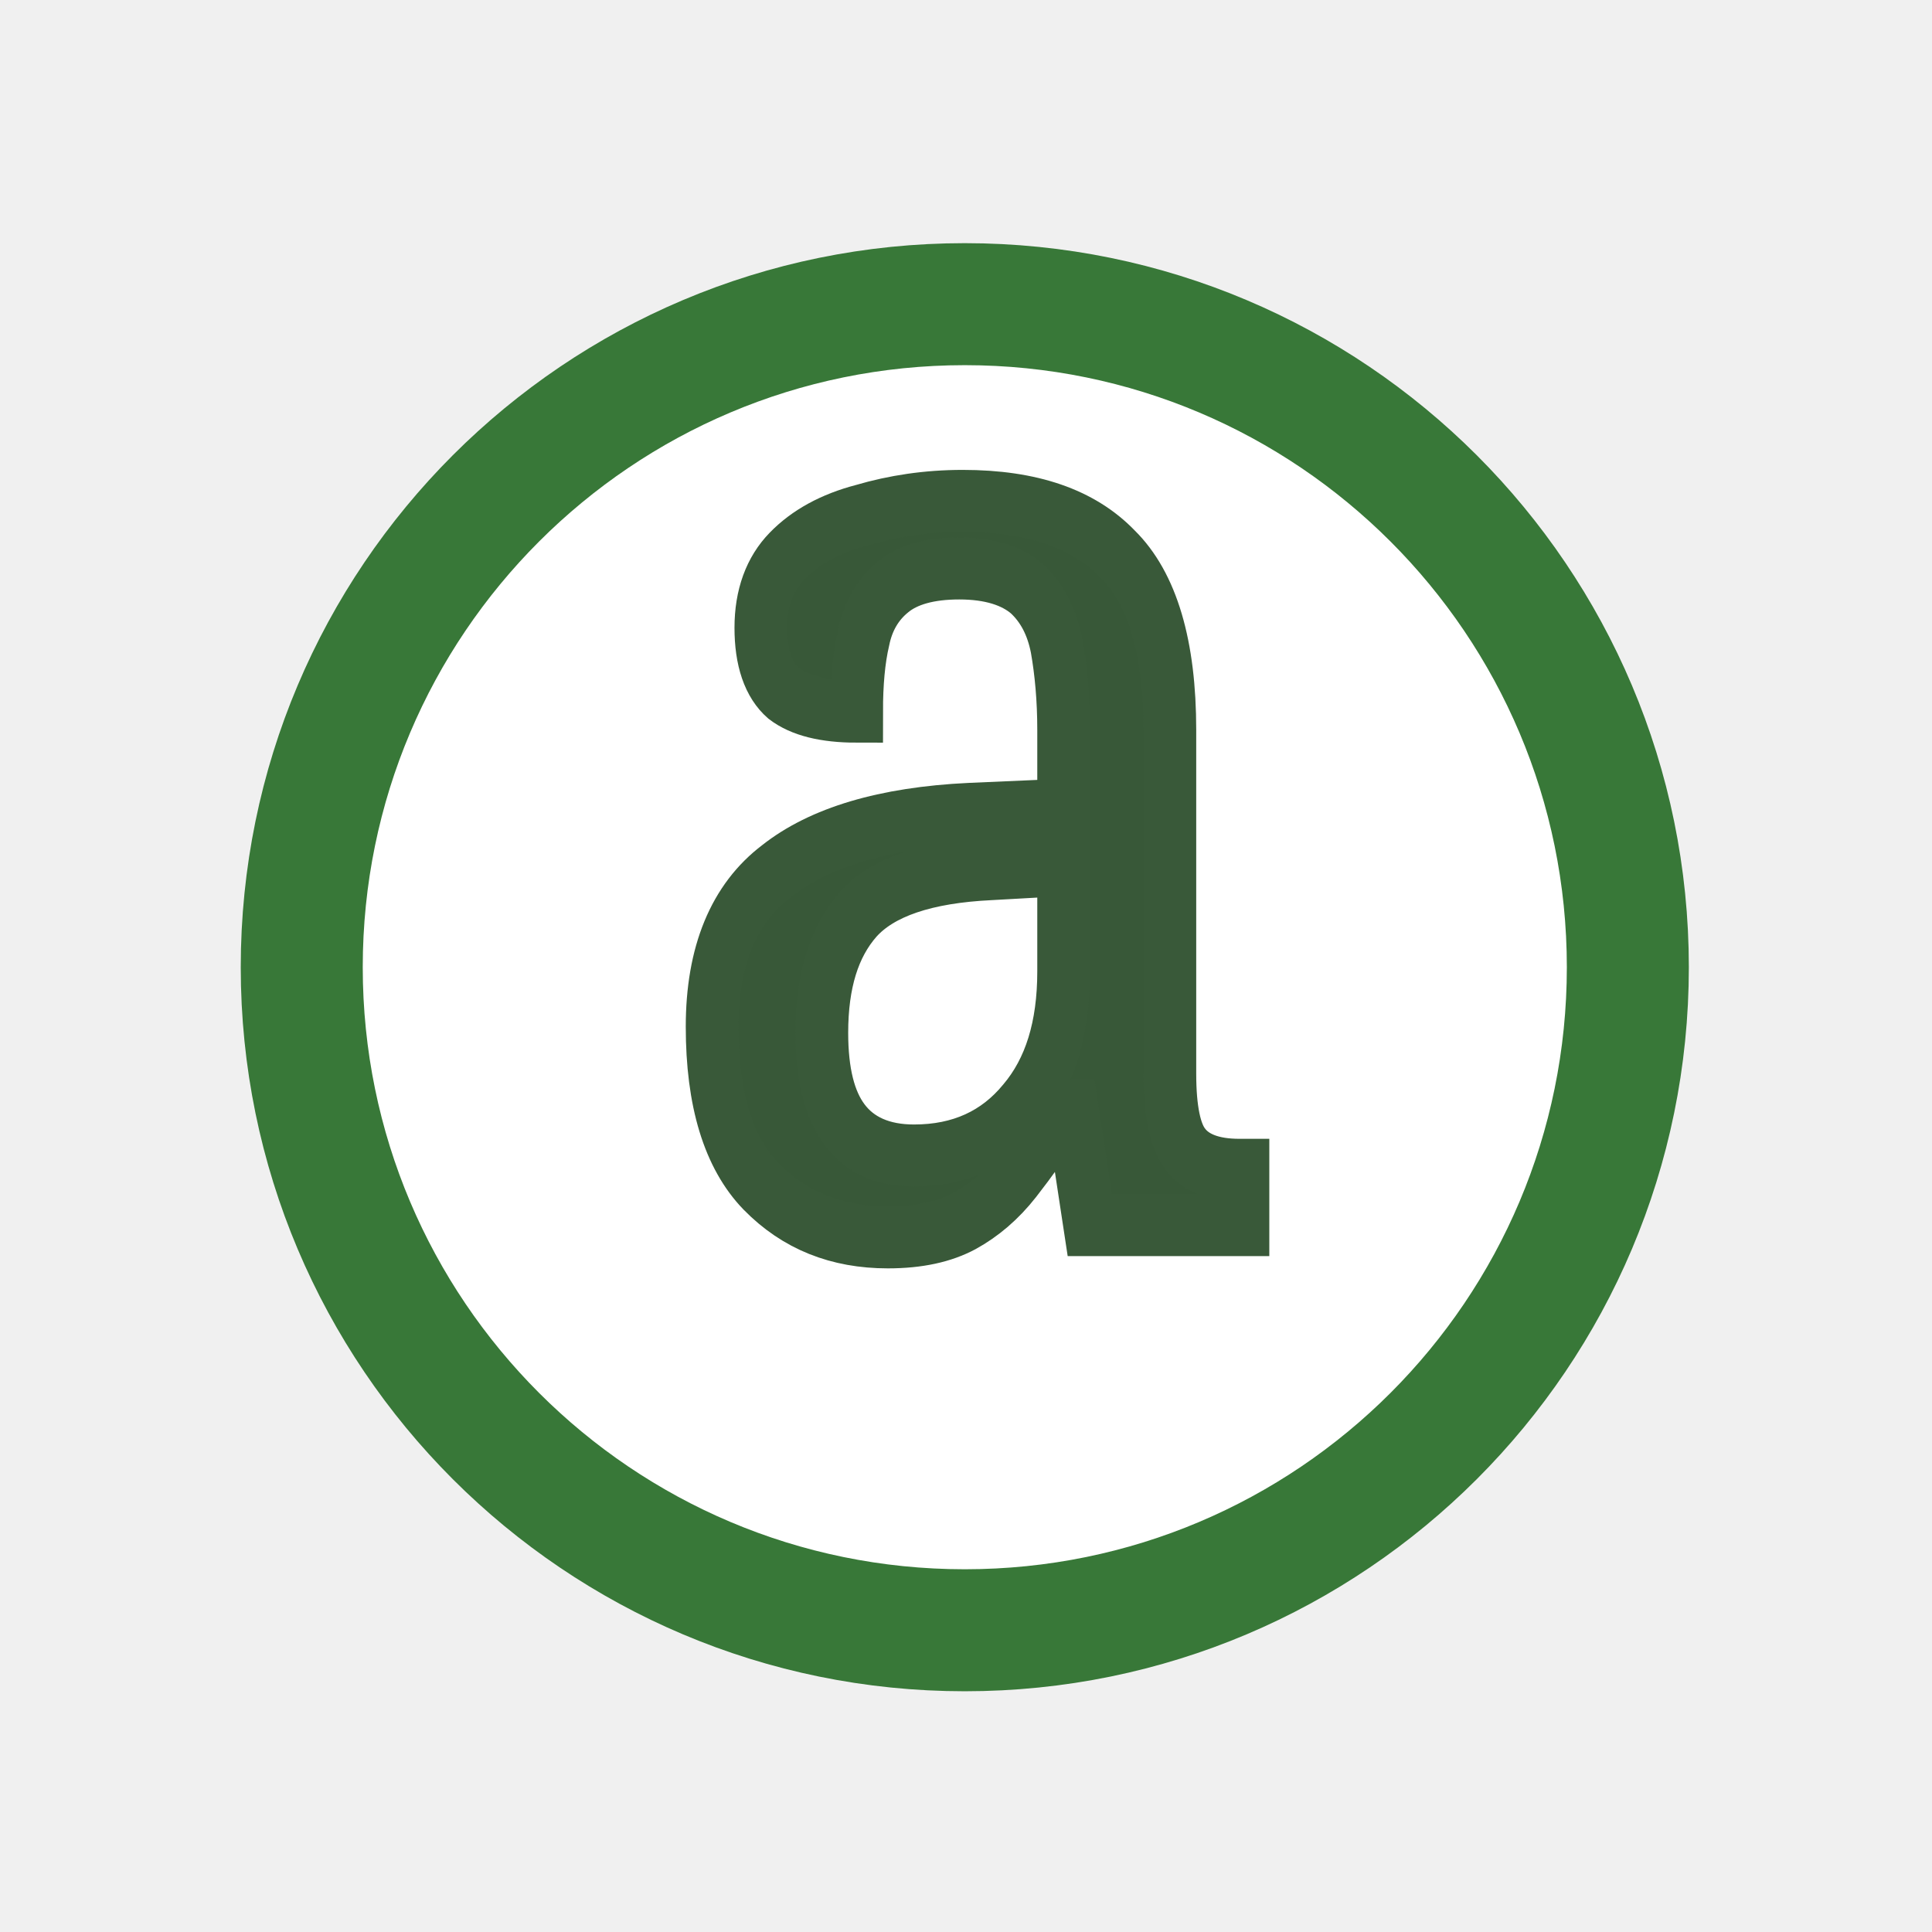
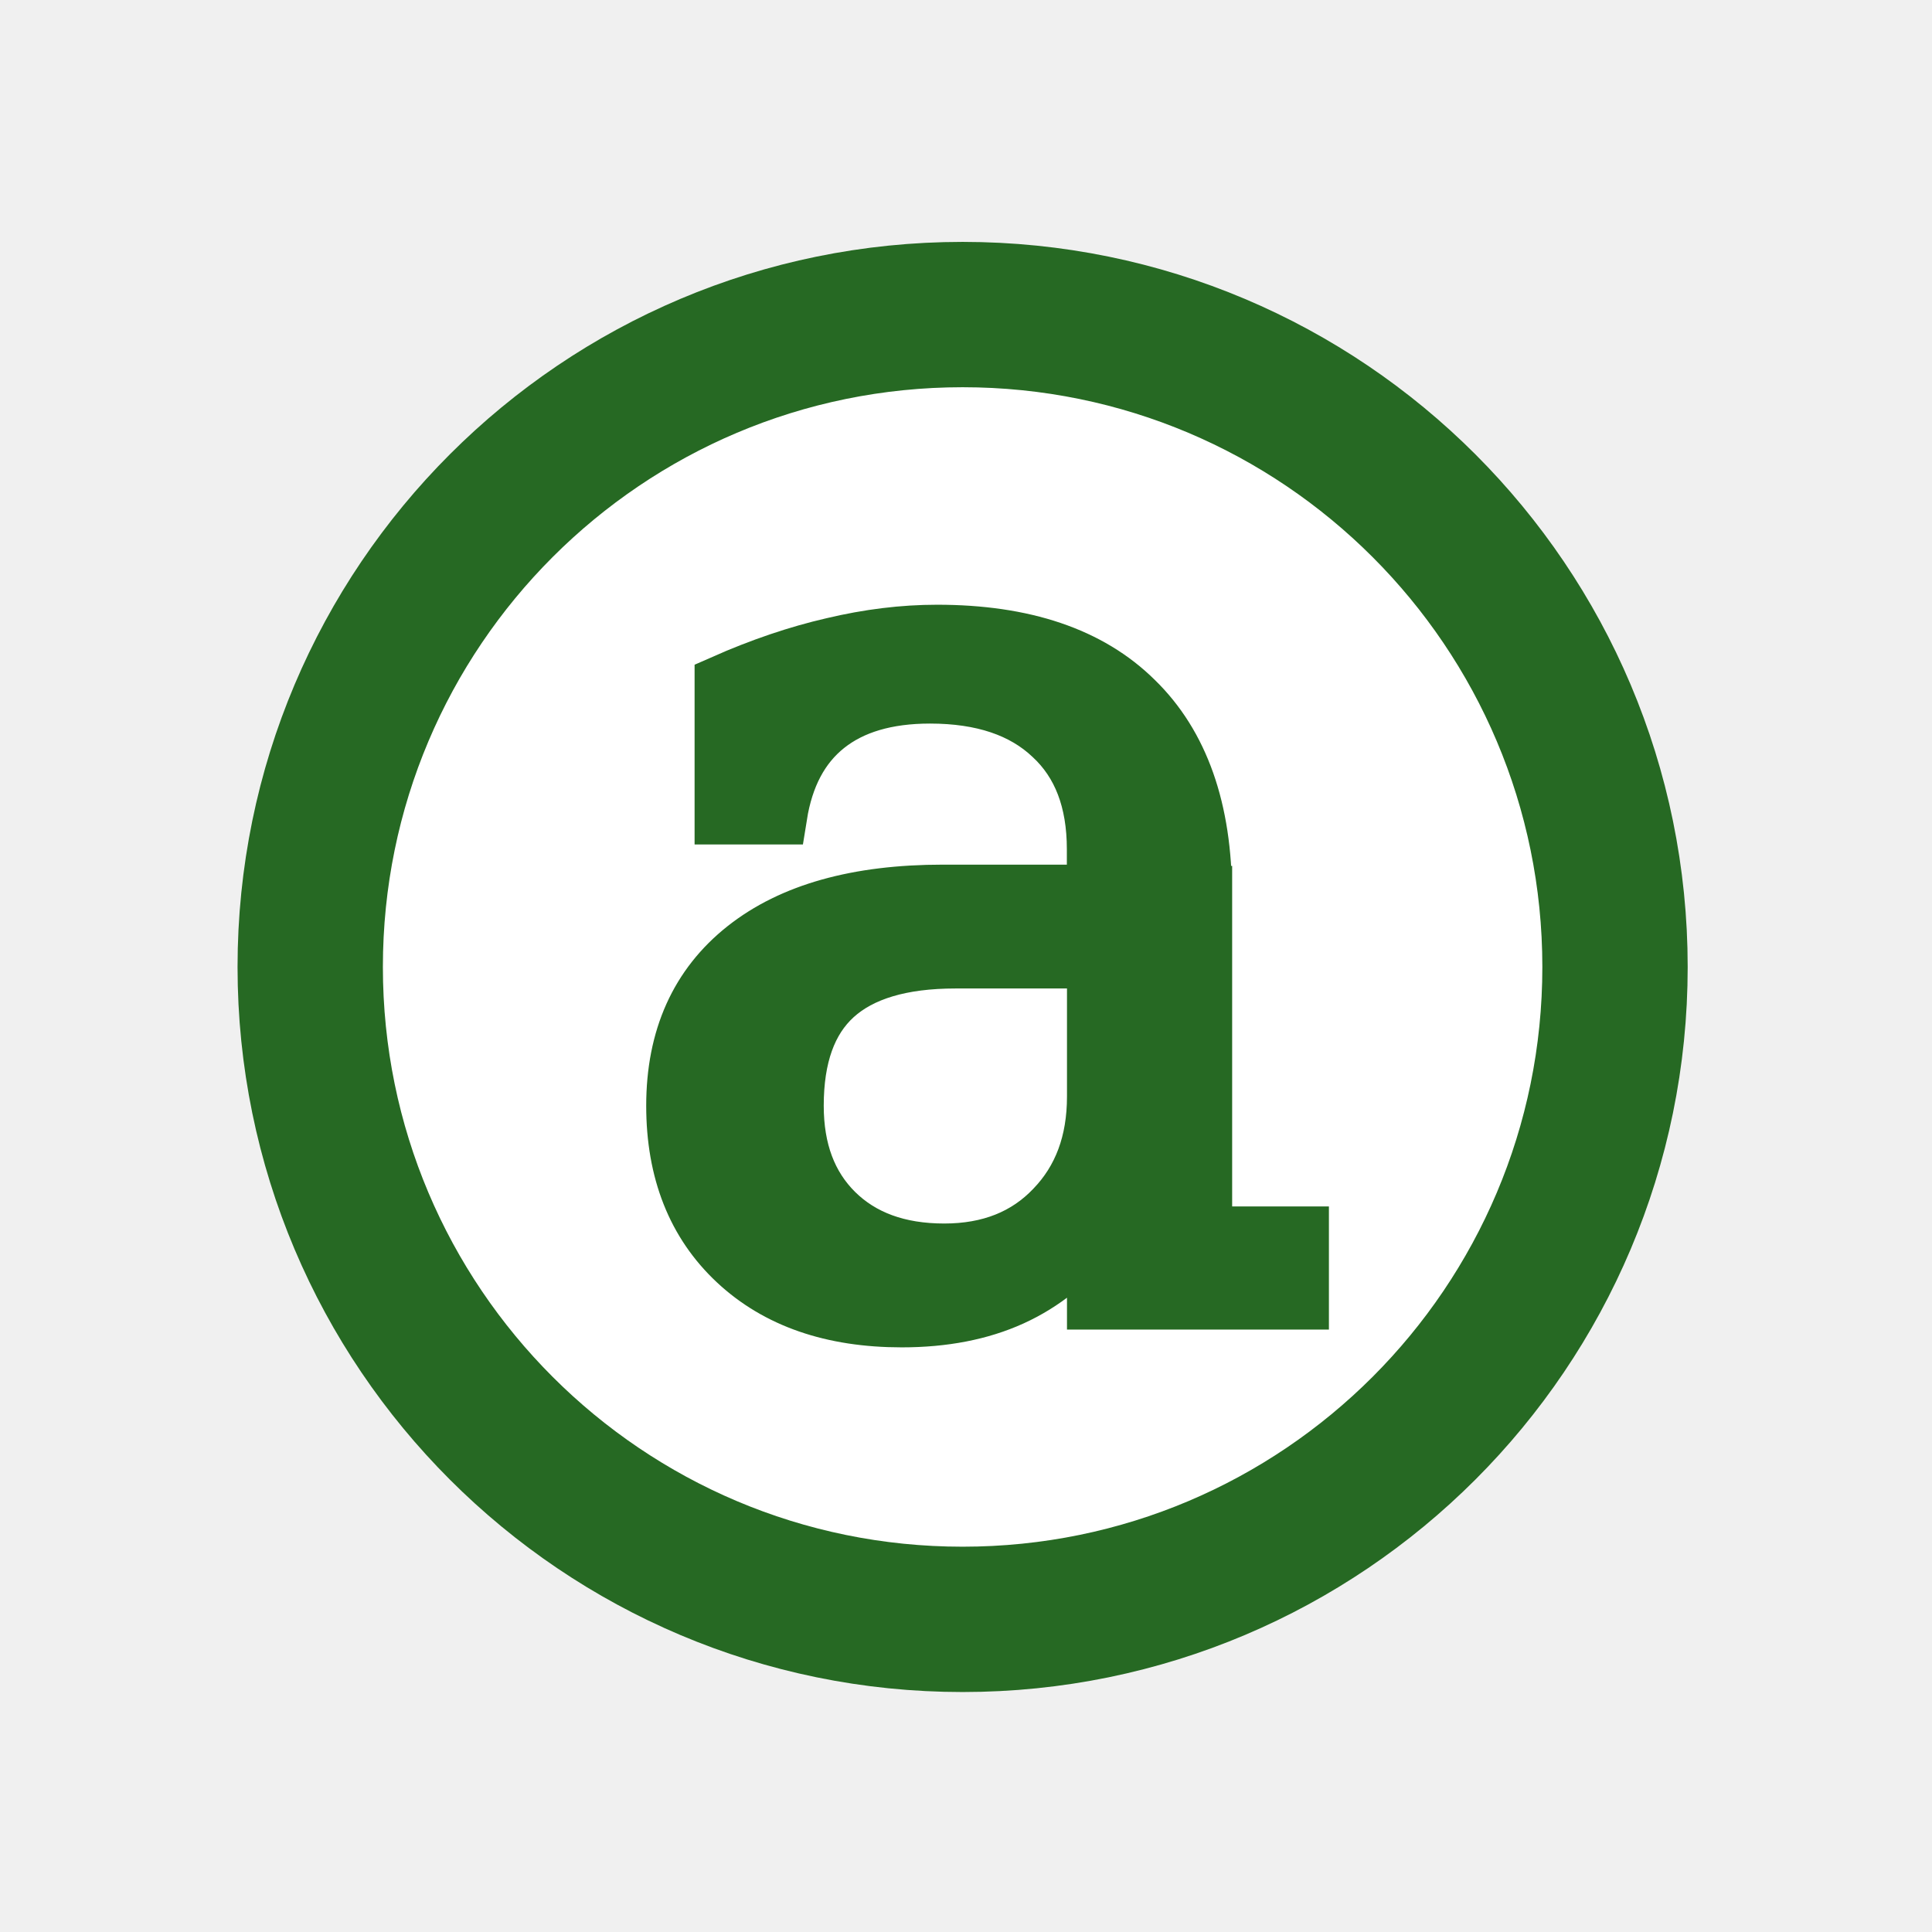
<svg xmlns="http://www.w3.org/2000/svg" xmlns:xlink="http://www.w3.org/1999/xlink" width="16" height="16" id="svg2" version="1.1">
  <defs id="defs4">
    <linearGradient y2="462.115" x2="388.637" y1="478.188" x1="388.637" gradientUnits="userSpaceOnUse" id="linearGradient3929-5" xlink:href="#linearGradient10798-1-9-3-7-6-8-9-0-9-1" />
    <linearGradient id="linearGradient10798-1-9-3-7-6-8-9-0-9-1">
      <stop style="stop-color:#7564b1;stop-opacity:1" offset="0" id="stop10800-5-2-1-8-20-6-4-9-8-2" />
      <stop id="stop10806-6-8-5-3-9-24-8-4-3-2" offset="0.5" style="stop-color:#5d4aa1;stop-opacity:1" />
      <stop style="stop-color:#9283c3;stop-opacity:1" offset="1" id="stop10802-1-5-3-0-4-8-4-2-9-2" />
    </linearGradient>
  </defs>
  <g id="layer1" transform="translate(0,-1036.362)">
-     <path style="font-size:13.589px;font-style:normal;font-weight:normal;line-height:125%;letter-spacing:0px;word-spacing:0px;fill:#ffffff;fill-opacity:1;stroke:#387838;stroke-width:1.955;stroke-linecap:round;stroke-linejoin:round;stroke-miterlimit:4;stroke-opacity:1;stroke-dasharray:none;stroke-dashoffset:0;display:inline;font-family:Sans" id="path10796-2-6-2" d="m 398.75,468.237 c 0,5.868 -4.757,10.625 -10.625,10.625 -5.868,0 -10.625,-4.757 -10.625,-10.625 0,-5.868 4.757,-10.625 10.625,-10.625 5.868,0 10.625,4.757 10.625,10.625 z" transform="matrix(0.5168075,0,0,0.5168075,-192.5959,802.3837)" />
-     <text xml:space="preserve" style="font-size:10.12px;font-style:normal;font-variant:normal;font-weight:normal;font-stretch:normal;text-align:start;line-height:125%;letter-spacing:0px;word-spacing:0px;writing-mode:lr-tb;text-anchor:start;fill:#385838;fill-opacity:1;stroke:#395939;stroke-width:0.474;stroke-miterlimit:4;stroke-opacity:1;stroke-dasharray:none;font-family:Serif;-inkscape-font-specification:Serif" x="5.896" y="965.221" id="text3773" transform="scale(0.9223234,1.084218)">
-       <tspan id="tspan3775" x="5.896" y="965.221" style="stroke-width:0.474">a</tspan>
-     </text>
+     <g id="g4242">
+       <g transform="matrix(1.203588,0,0,1.203588,-16.75454,-213.0966)" id="g3353">
+         <circle r="4.489" cy="1044.765" cx="20.544" style="font-style:normal;font-weight:normal;font-size:13.589px;line-height:125%;font-family:Sans;letter-spacing:0px;word-spacing:0px;display:inline;fill:#ffffff;fill-opacity:1;stroke:#266923;stroke-width:1;stroke-linecap:round;stroke-linejoin:round;stroke-miterlimit:4;stroke-dasharray:none;stroke-dashoffset:0;stroke-opacity:1" id="path10796-2-6-2" />
+         <g transform="matrix(0.9247069,0,0,0.9563633,0.599111,89.47792)" style="font-style:normal;font-variant:normal;font-weight:normal;font-stretch:normal;font-size:8.992px;line-height:125%;font-family:Serif;text-align:start;letter-spacing:0px;word-spacing:0px;writing-mode:lr-tb;text-anchor:start;fill:#387838;fill-opacity:1;stroke:#387838;stroke-width:0.421;stroke-miterlimit:4;stroke-dasharray:none;stroke-opacity:1" id="text3773">
+           <path d="m 22.556,999.807 0,-0.988 -1.041,0 q -0.601,0 -0.896,0.259 -0.294,0.259 -0.294,0.795 0,0.487 0.299,0.773 0.299,0.285 0.808,0.285 0.505,0 0.812,-0.312 0.312,-0.312 0.312,-0.812 z m 0.808,-1.449 0,2.45 0.72,0 0,0.465 -1.528,0 0,-0.505 q -0.268,0.325 -0.619,0.479 -0.351,0.154 -0.821,0.154 -0.777,0 -1.234,-0.413 -0.457,-0.413 -0.457,-1.115 0,-0.724 0.522,-1.124 0.522,-0.4 1.475,-0.4 l 1.133,0 0,-0.321 q 0,-0.531 -0.325,-0.821 -0.321,-0.294 -0.904,-0.294 -0.483,0 -0.768,0.22 -0.285,0.22 -0.356,0.65 l -0.417,0 0,-0.944 q 0.421,-0.18 0.817,-0.268 0.4,-0.092 0.777,-0.092 0.97,0 1.475,0.483 0.509,0.479 0.509,1.396 z" style="stroke-width:0.421;stroke:#266923;stroke-opacity:1;fill:#266923;fill-opacity:1" id="path4156" />
+         </g>
+       </g>
+     </g>
  </g>
</svg>
